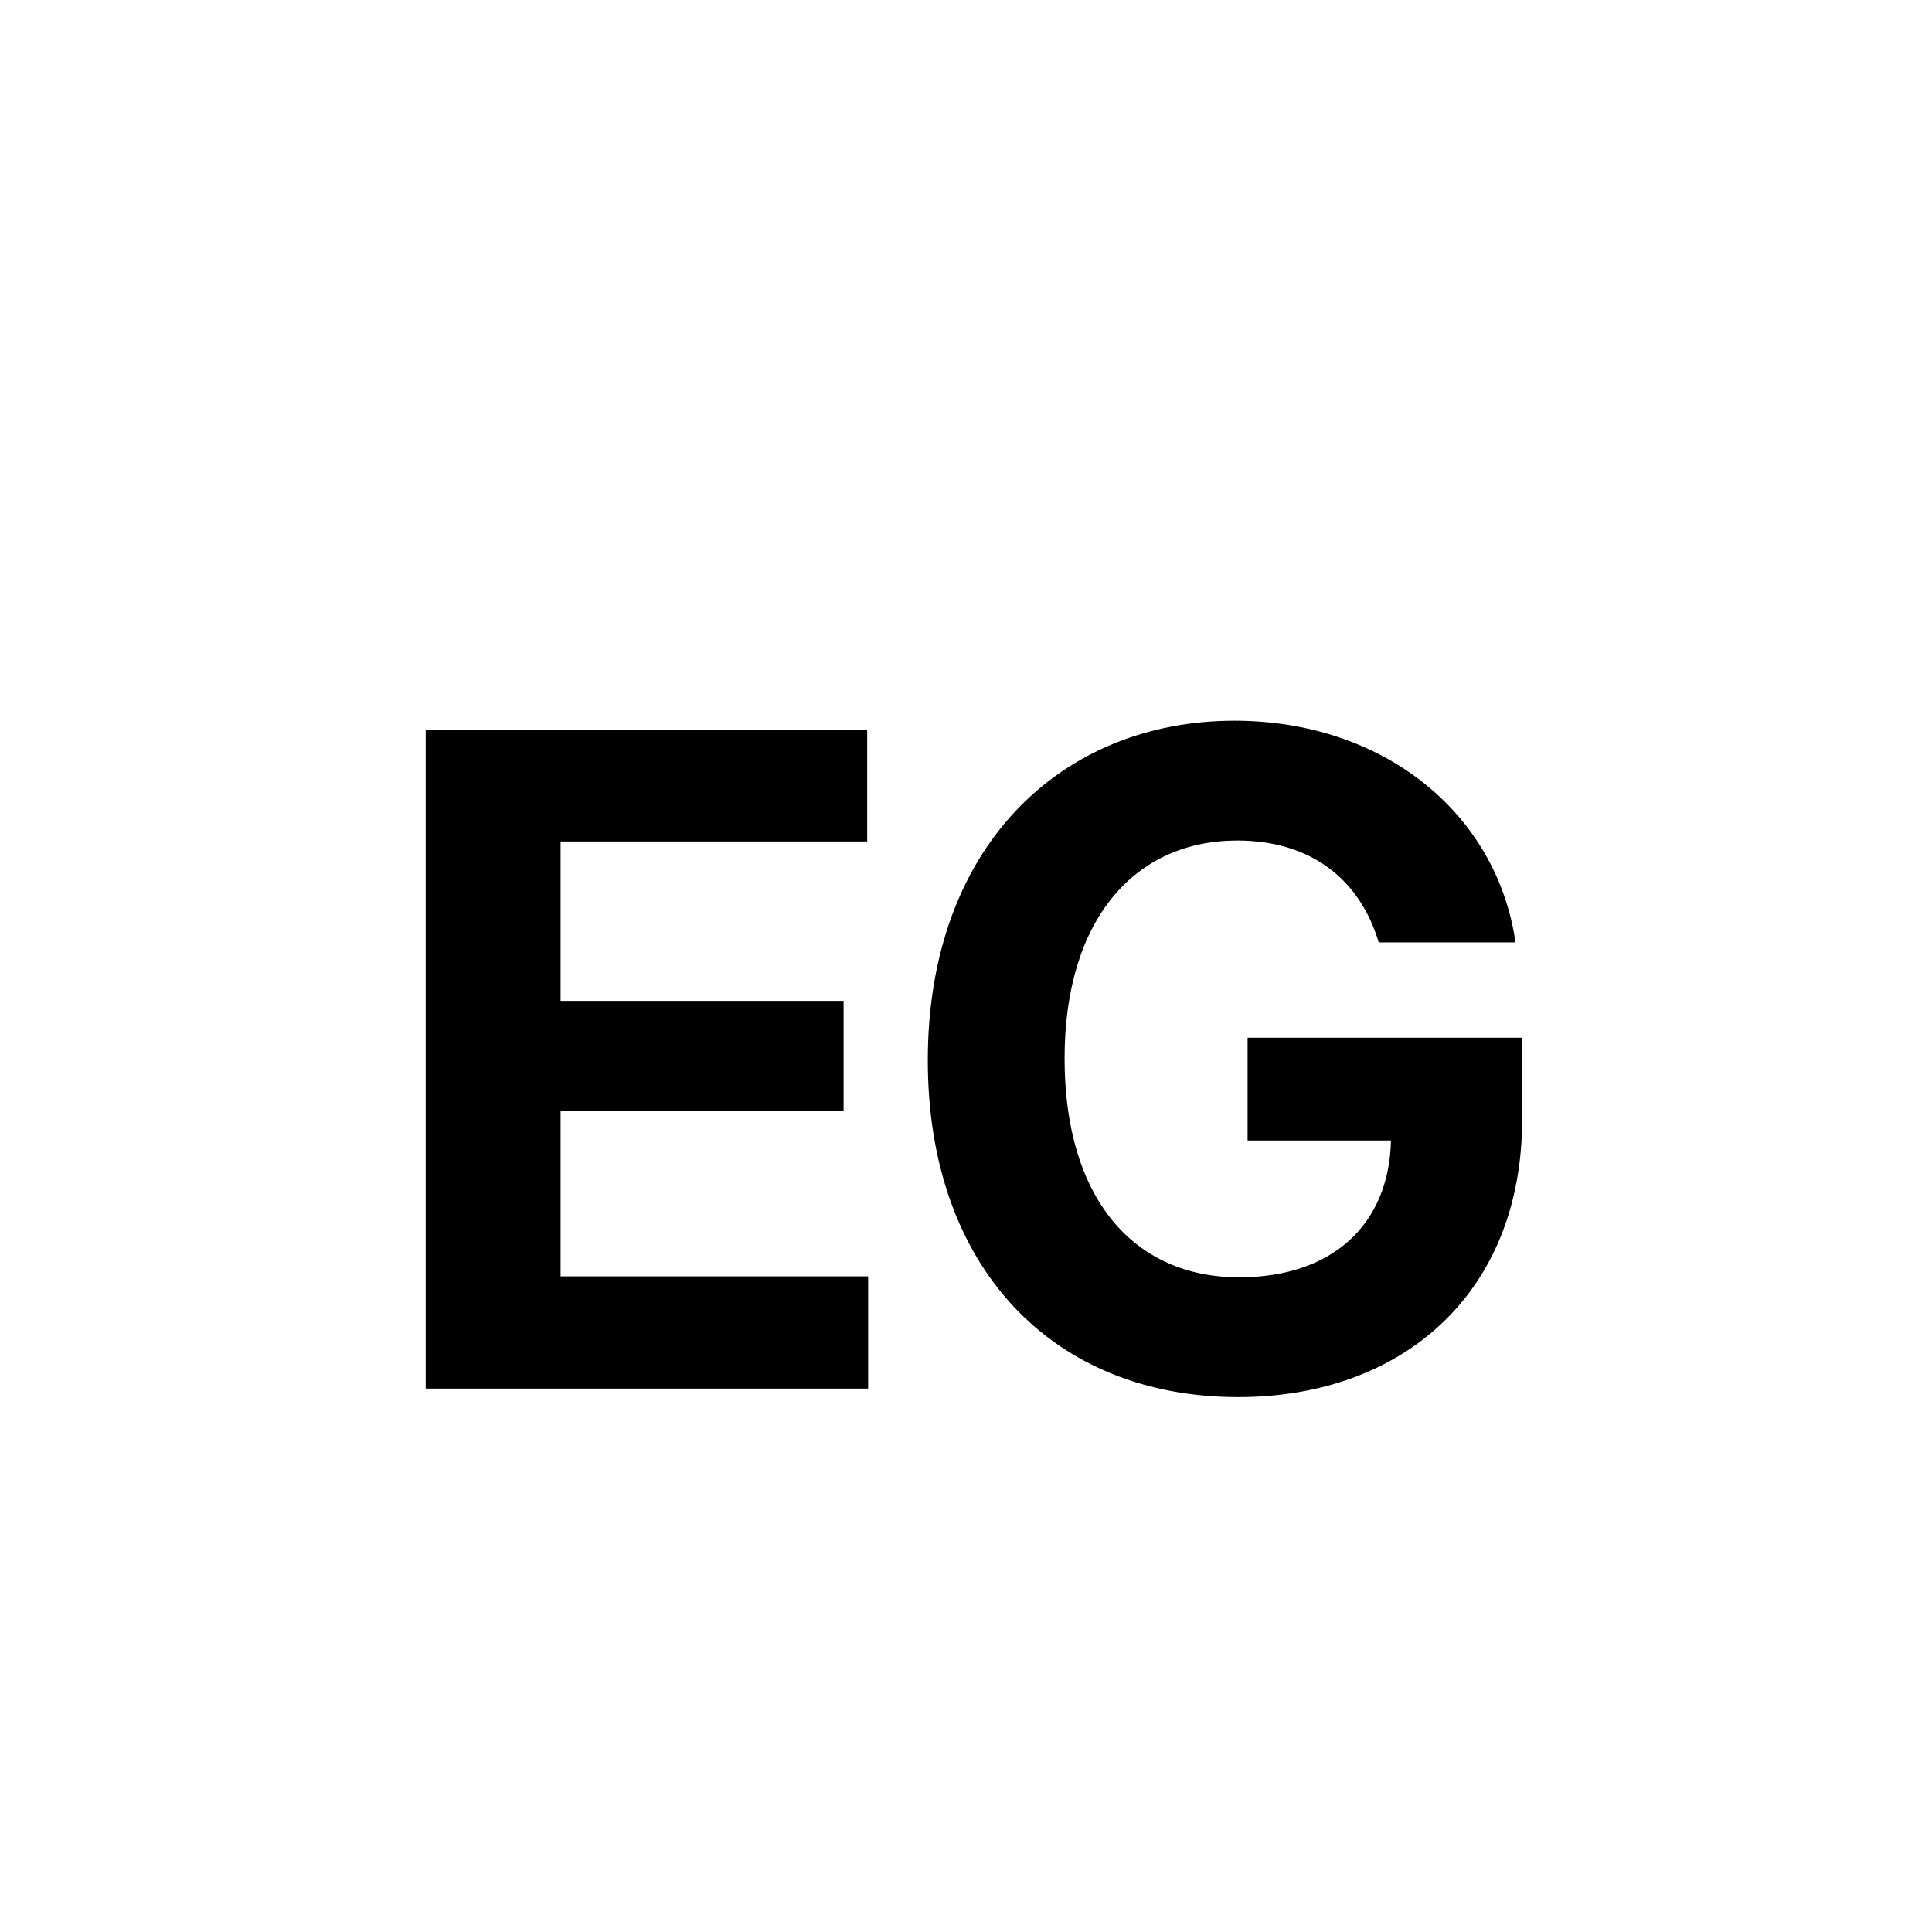
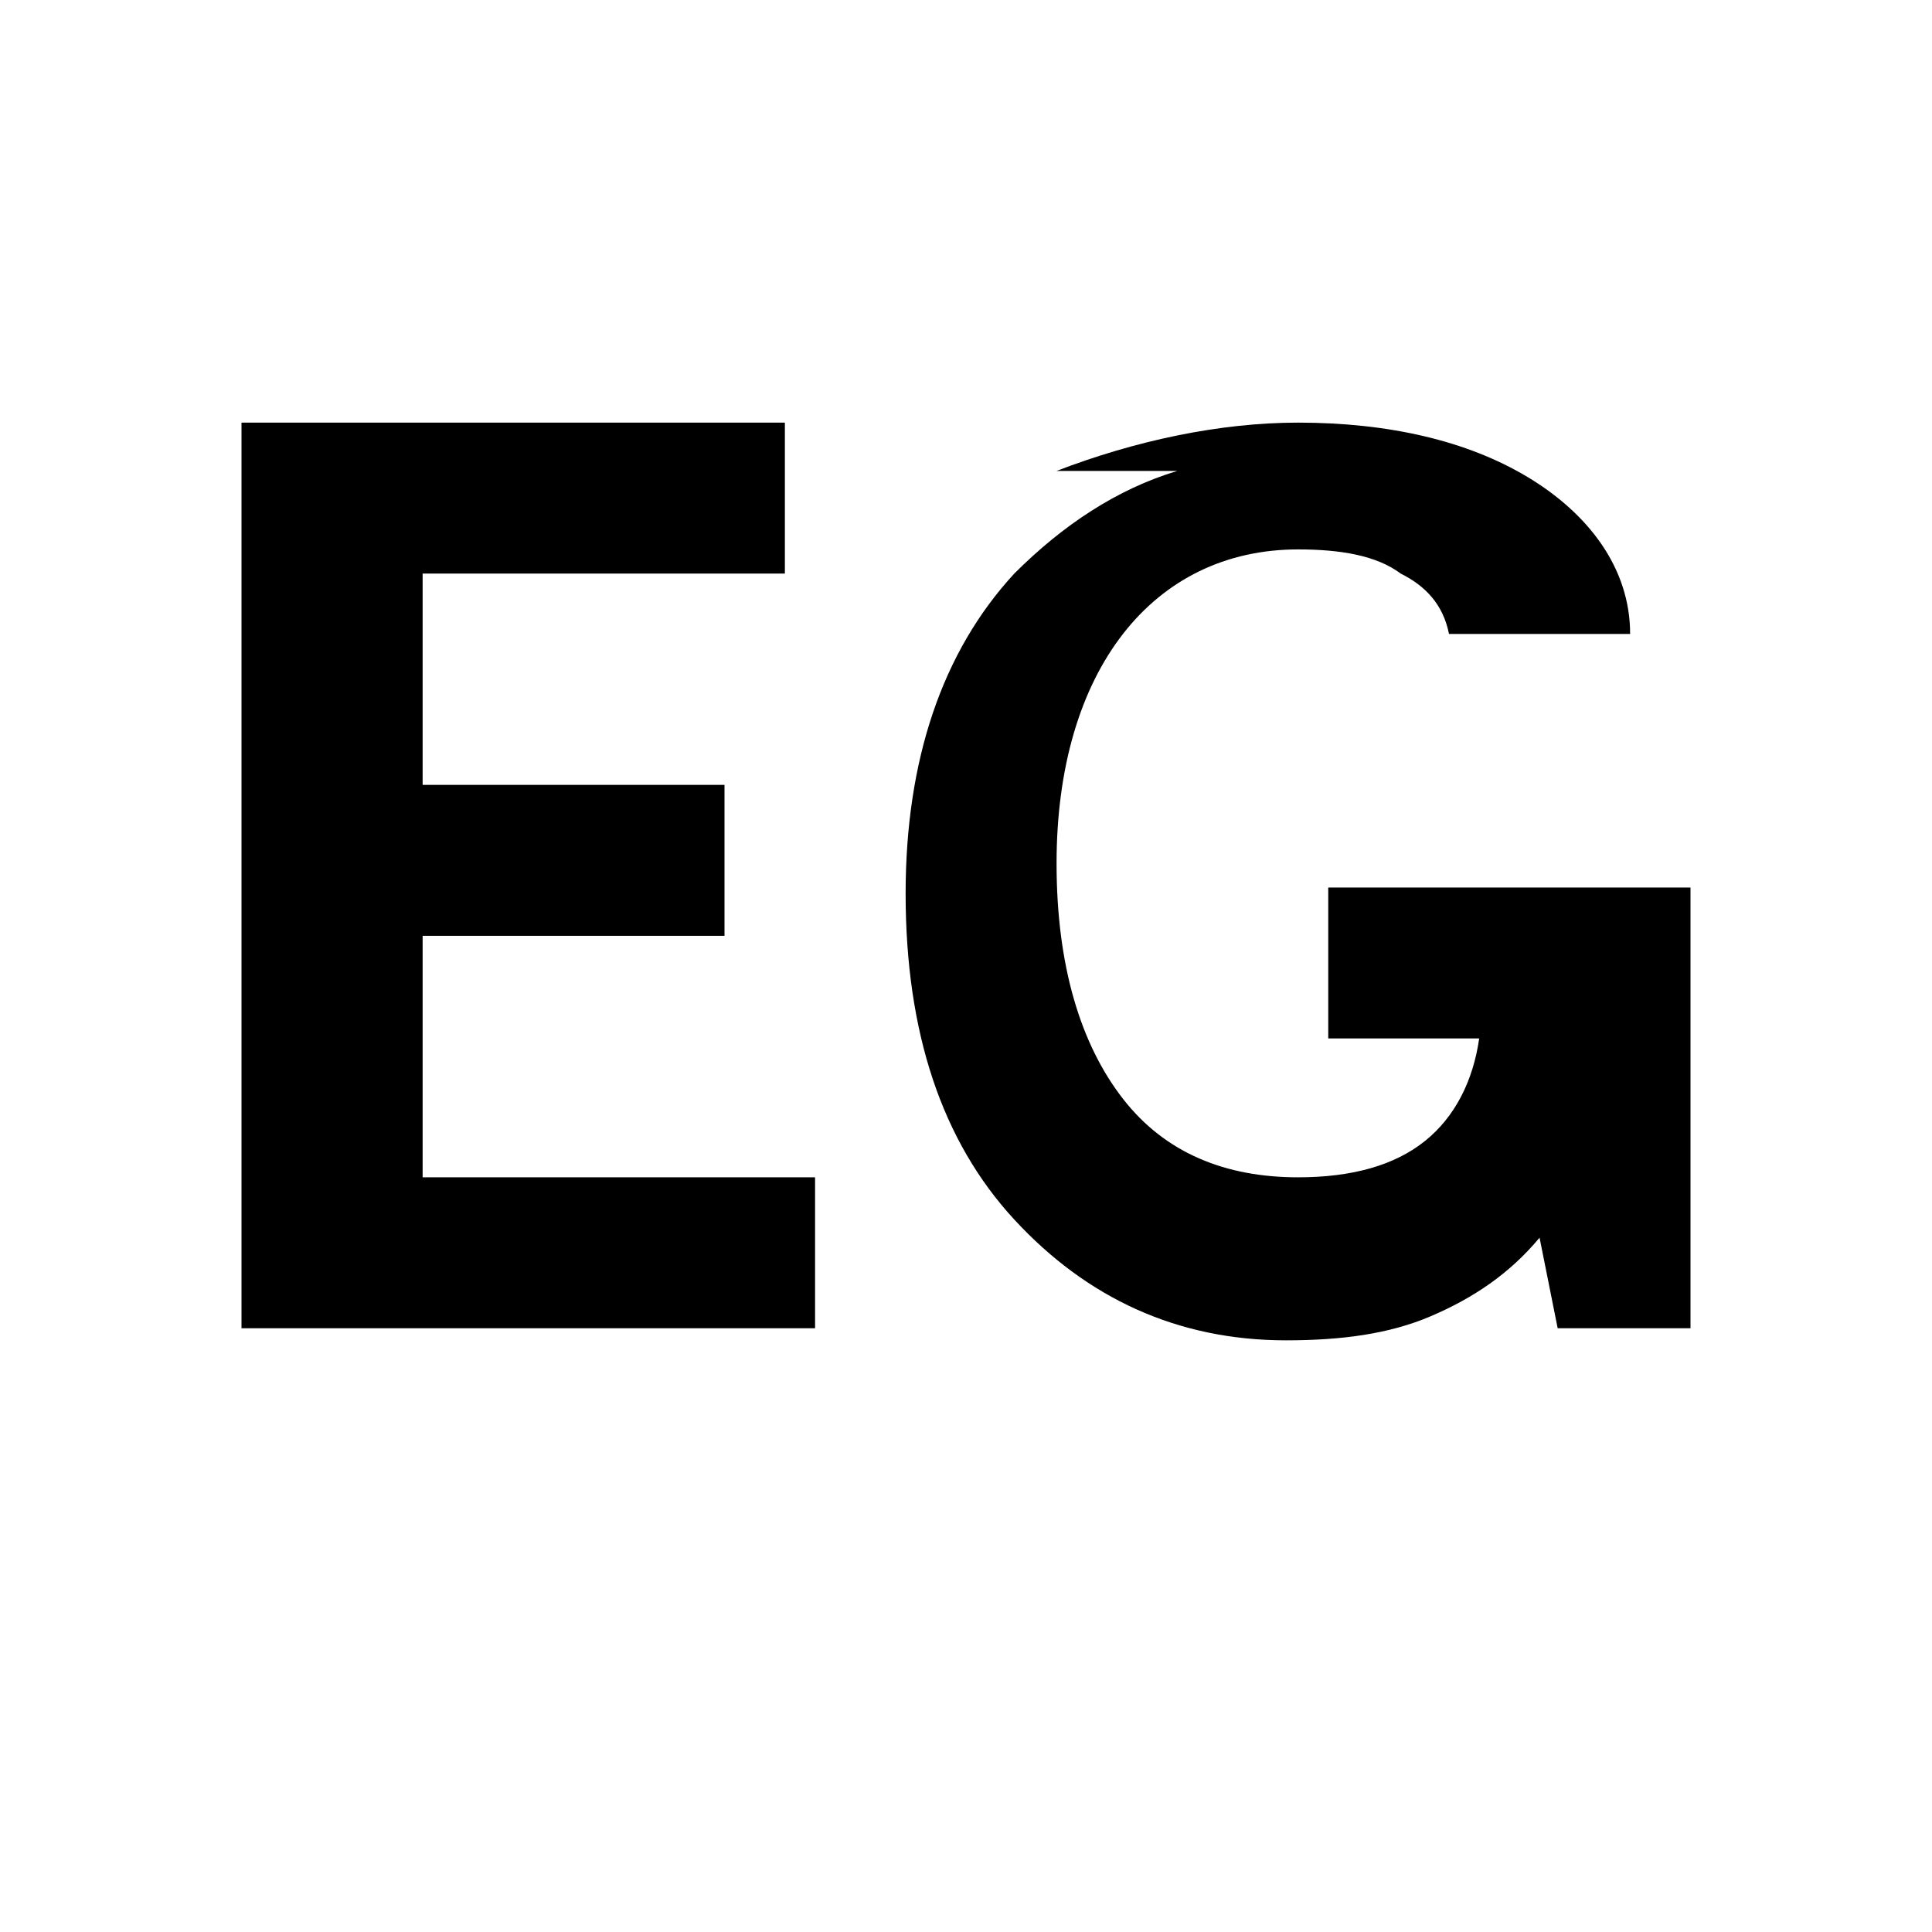
<svg xmlns="http://www.w3.org/2000/svg" viewBox="0 0 32 32">
-   <text x="16" y="23" text-anchor="middle" font-family="Inter, Helvetica Neue, Helvetica, Arial, sans-serif" font-size="15" font-weight="700" fill="#000" letter-spacing="-0.5">EG</text>
+   <path d="M4 7h9v2.5H7v3.5h5v2.5H7v4h6.5V22H4z" fill="#000" />
+   <path d="M17.5 7.8C18.8 7.3 20.2 7 21.5 7c1.5 0 2.8.3 3.8.9 1 .6 1.7 1.5 1.7 2.6h-3c-.1-.5-.4-.8-.8-1-.4-.3-1-.4-1.7-.4-1.2 0-2.2.5-2.9 1.4-.7.9-1.1 2.2-1.1 3.8 0 1.7.4 3 1.1 3.9.7.9 1.7 1.3 2.9 1.3.9 0 1.6-.2 2.1-.6.5-.4.8-1 .9-1.7H22v-2.5h6V22h-2.2l-.3-1.5c-.5.6-1.1 1-1.8 1.3-.7.3-1.5.4-2.4.4-1.8 0-3.3-.7-4.5-2-1.2-1.3-1.8-3.1-1.8-5.4 0-2.2.6-4 1.8-5.3.8-.8 1.7-1.4 2.7-1.7z" fill="#000" />
</svg>
